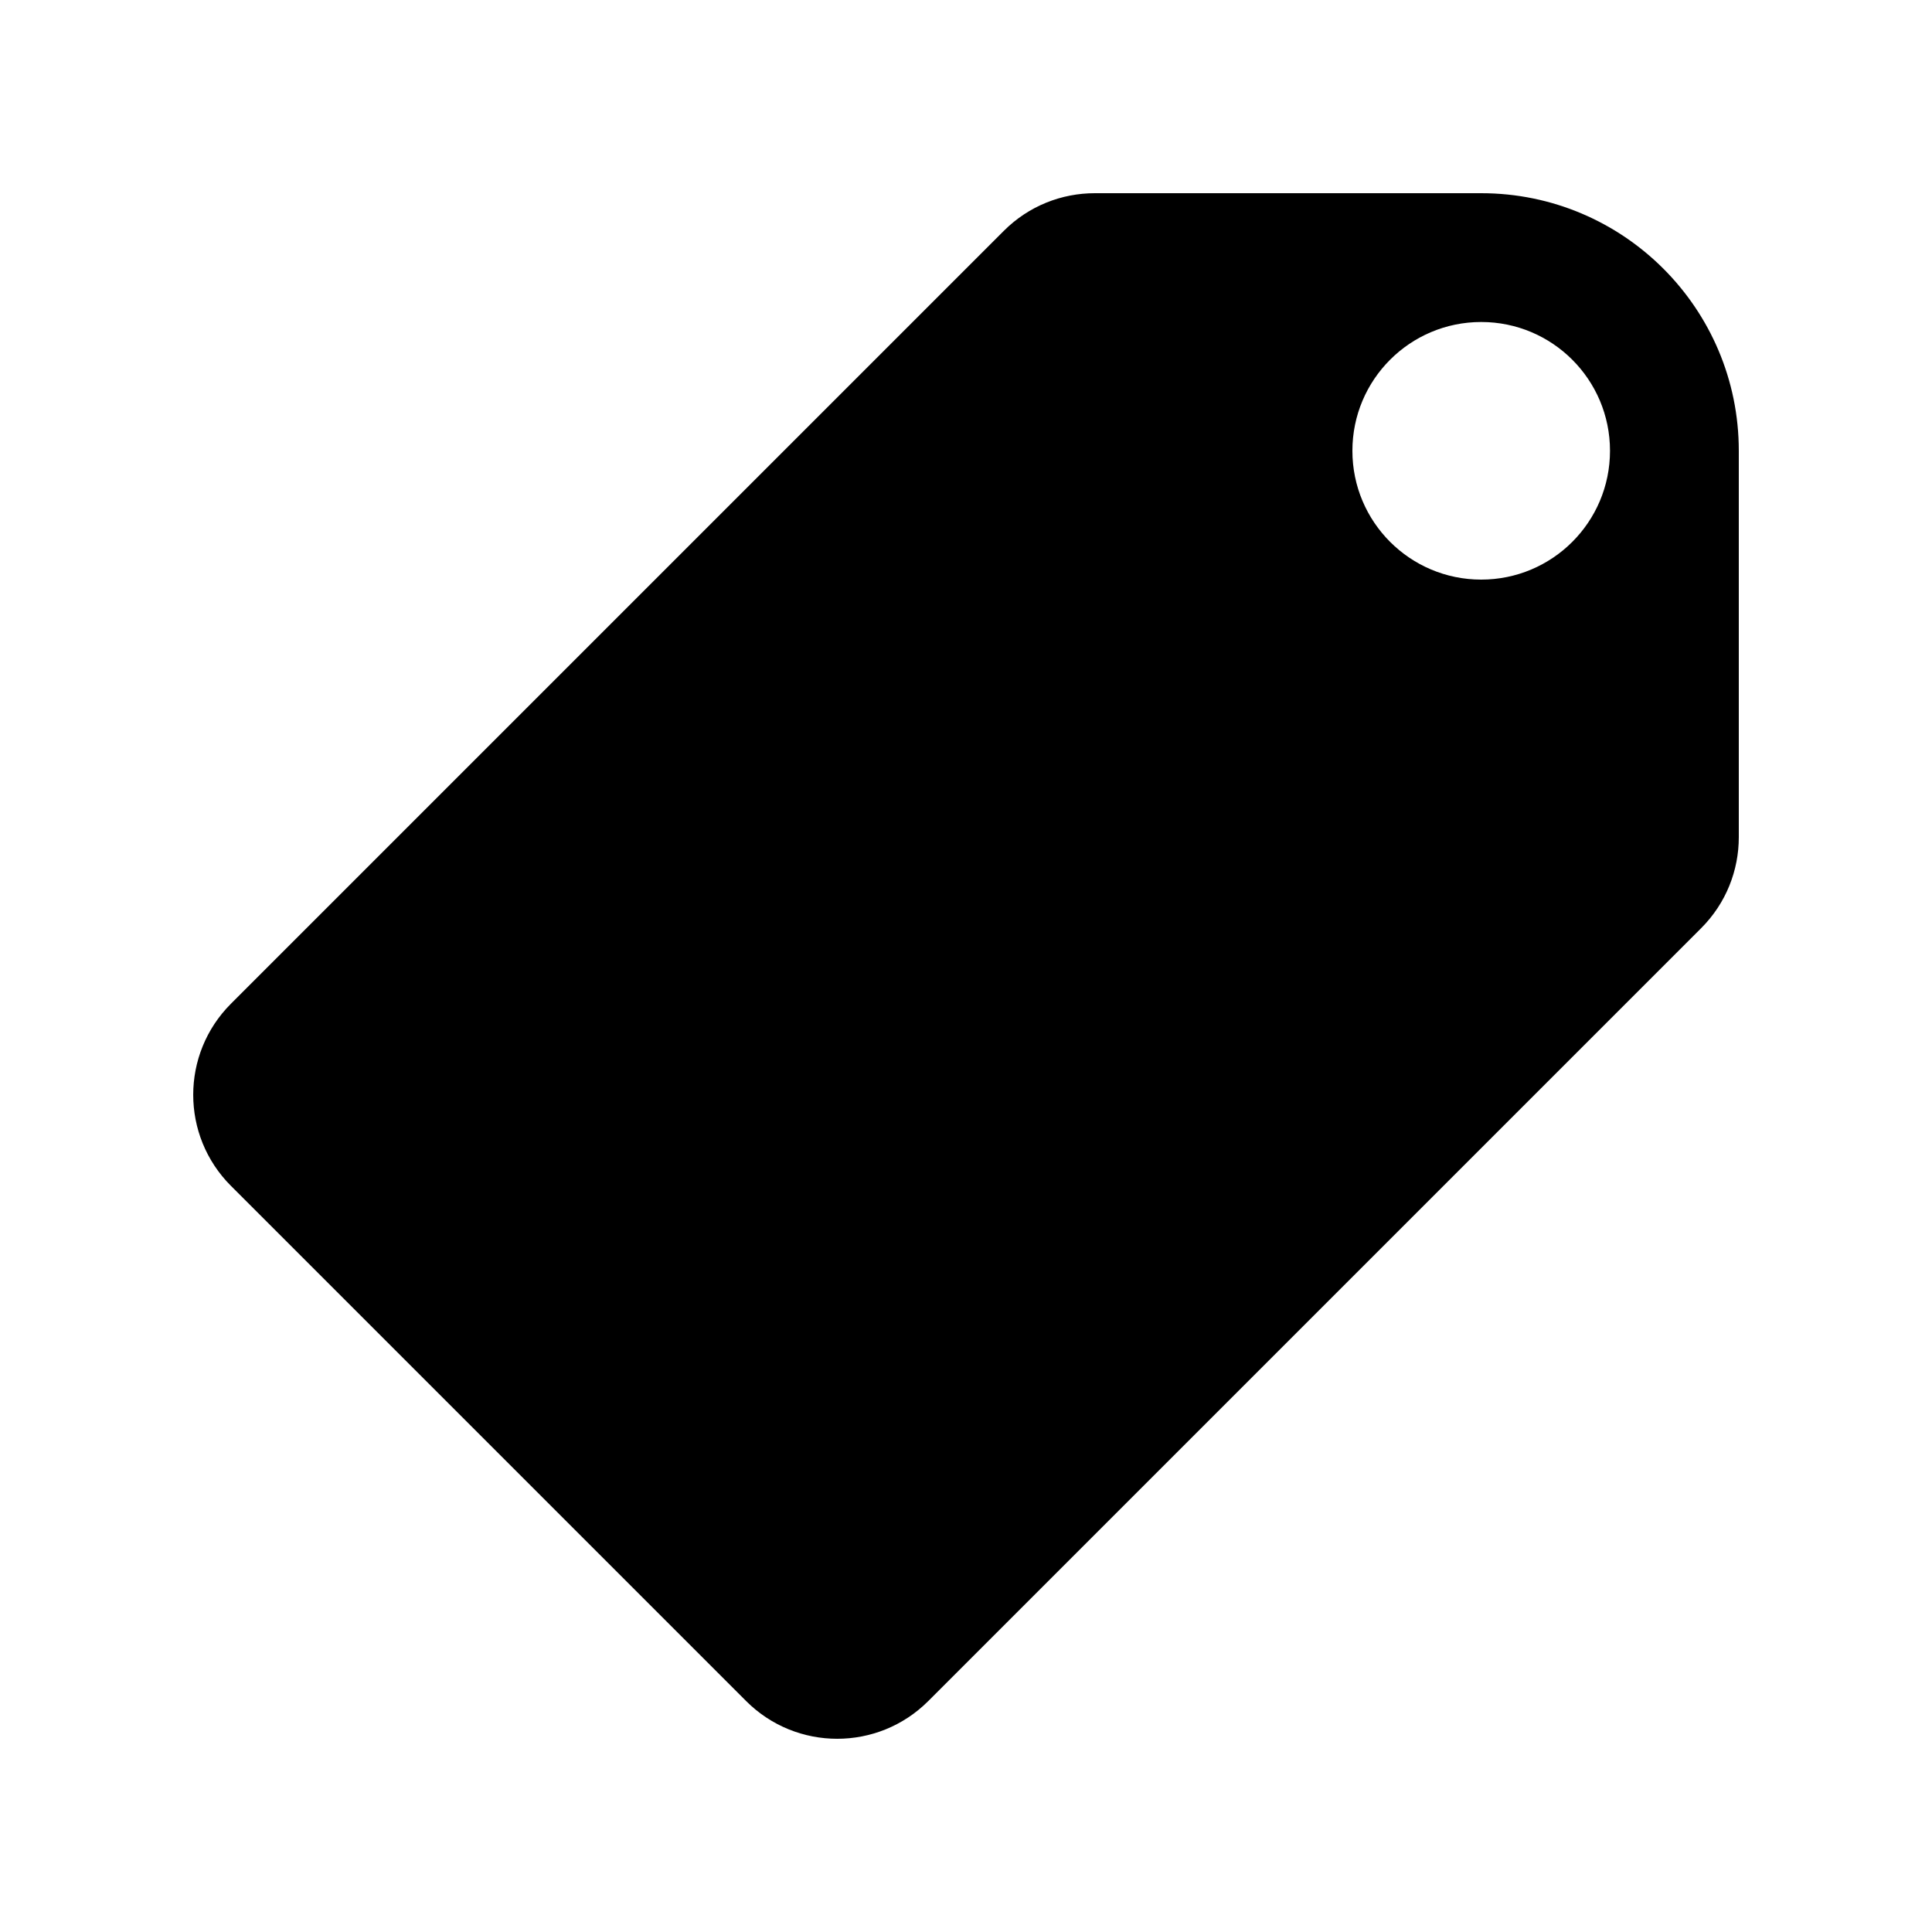
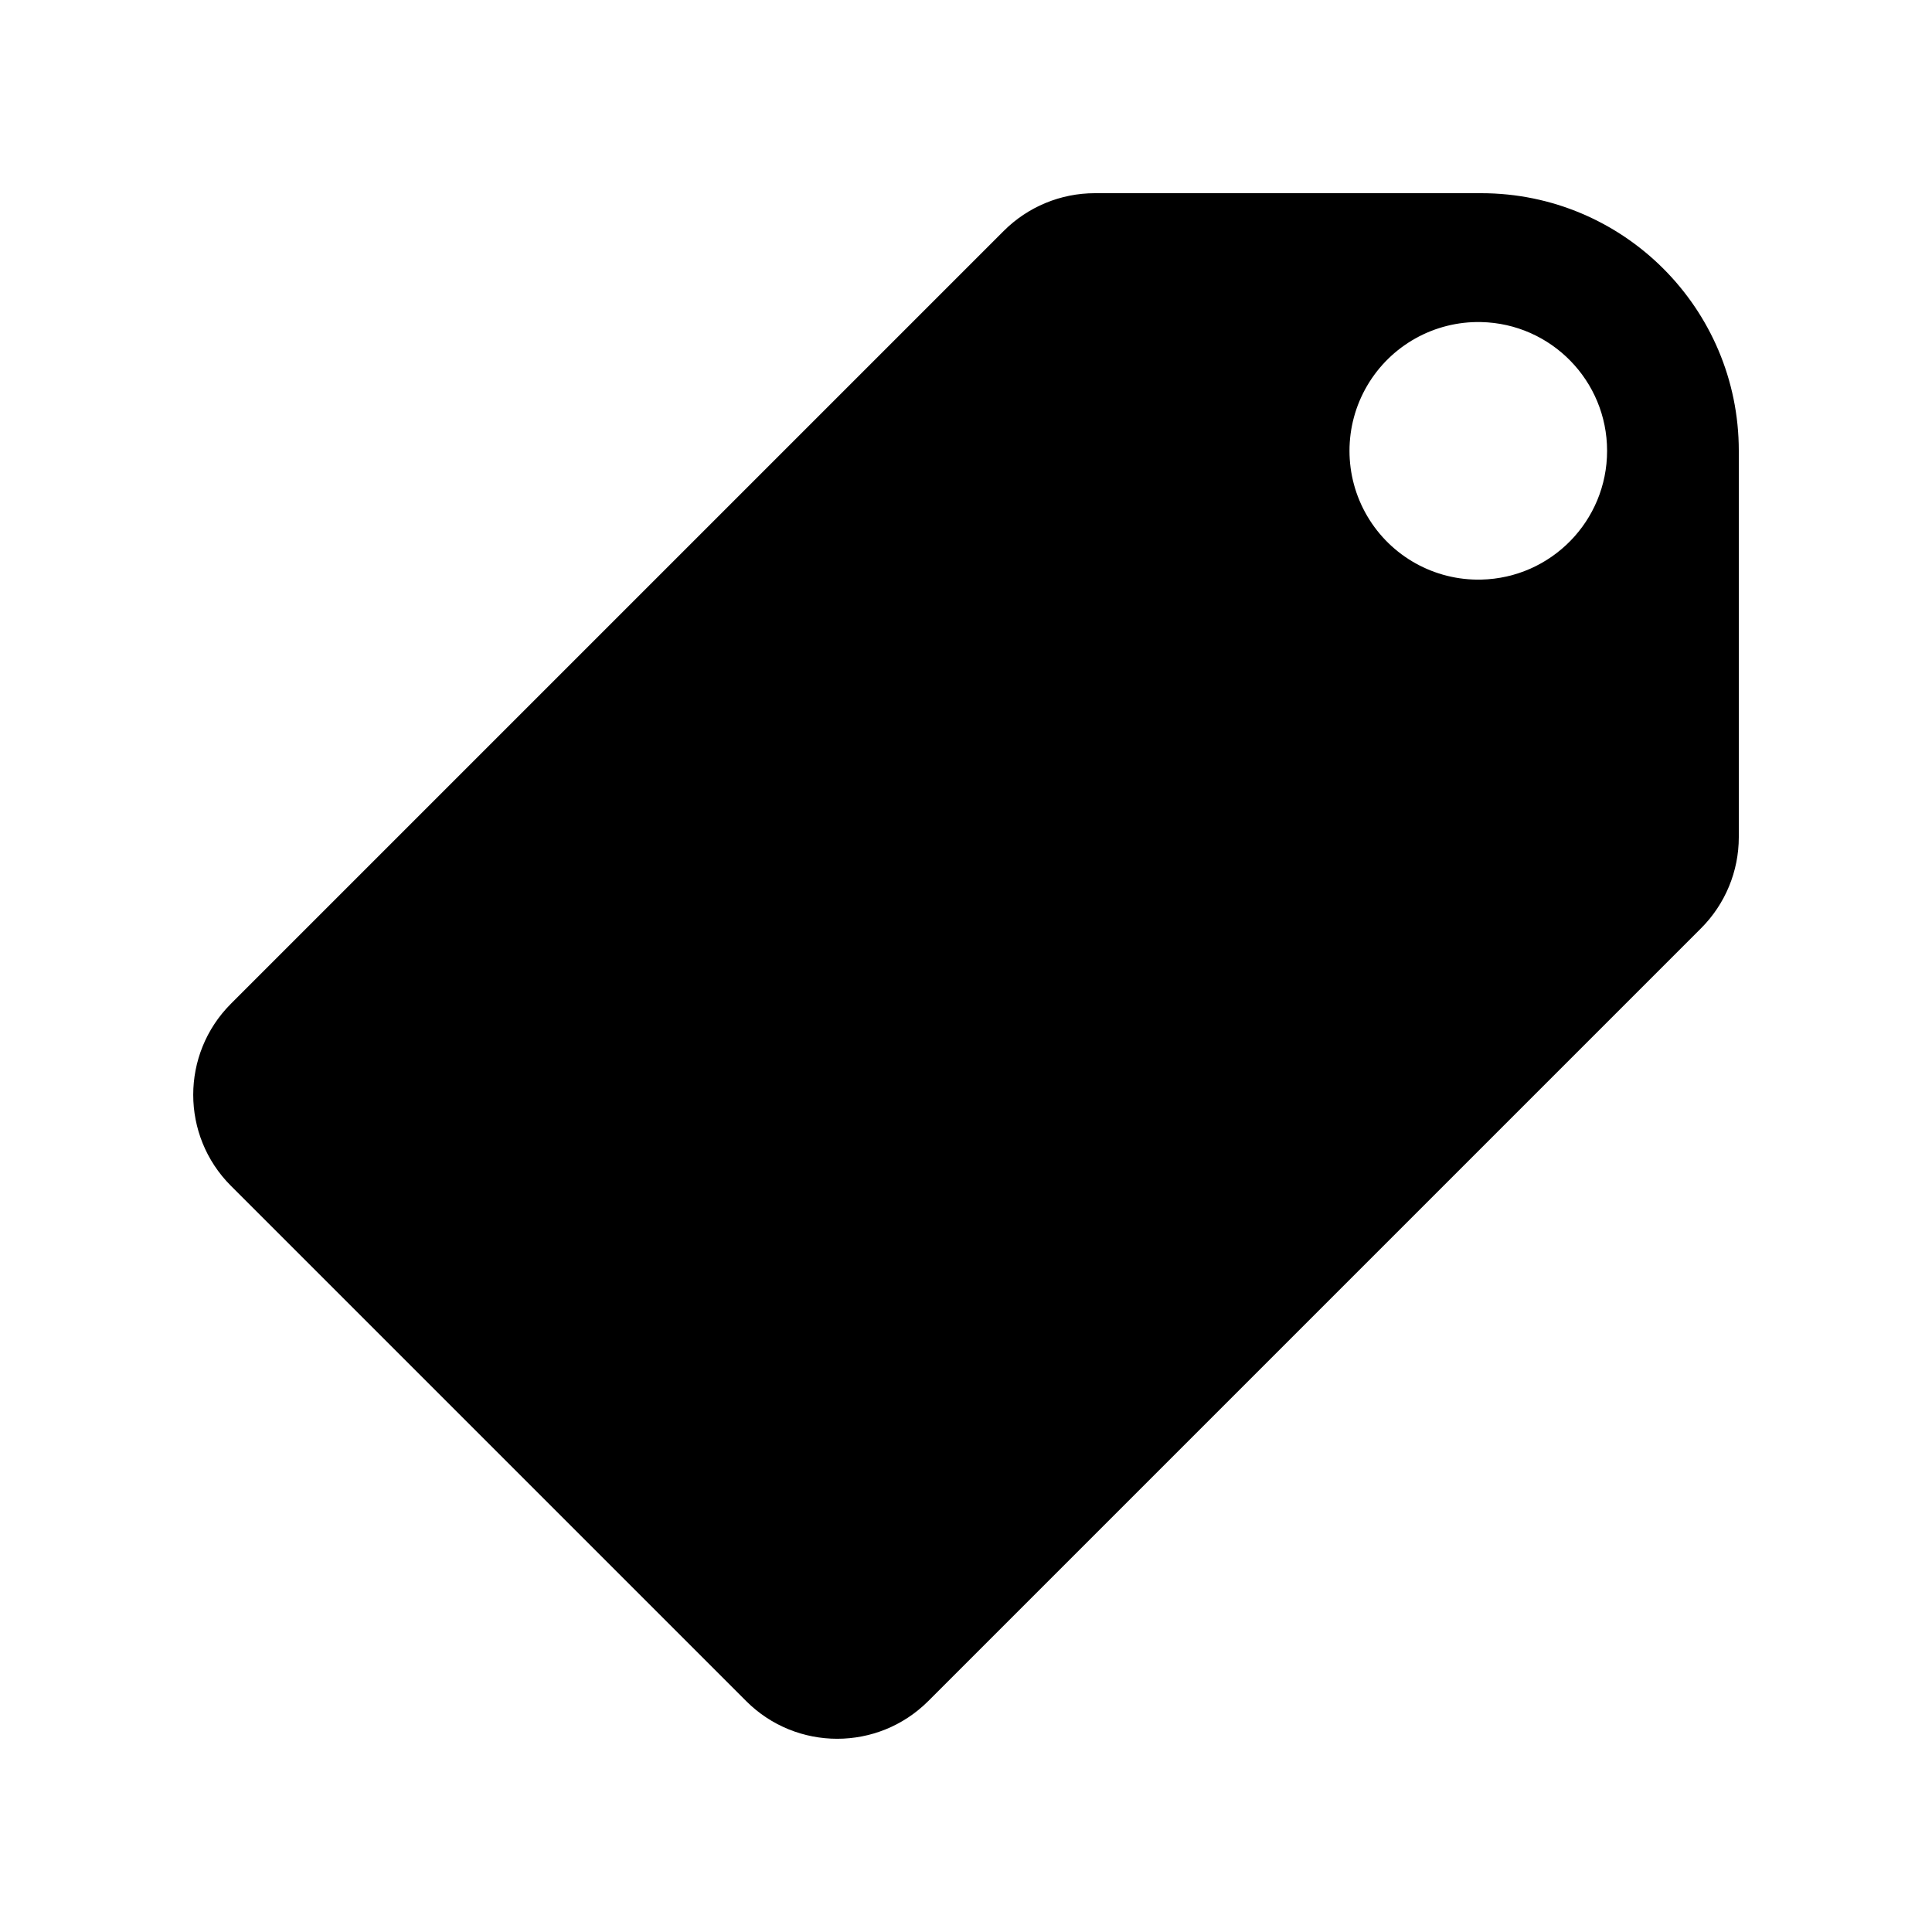
- <svg xmlns="http://www.w3.org/2000/svg" version="1.1" viewBox="0 0 30 30" xml:space="preserve">
-   <path d="M23,3h-6c-0.512,0-1.024,0.195-1.414,0.586l-12,12c-0.781,0.781-0.781,2.047,0,2.828l8,8c0.781,0.781,2.047,0.781,2.828,0  c0.391-0.391,11.609-11.609,12-12C26.805,14.024,27,13.512,27,13V7C27,4.791,25.209,3,23,3z M23,9c-1.105,0-2-0.895-2-2  c0-1.105,0.895-2,2-2s2,0.895,2,2C25,8.105,24.105,9,23,9z" />
+ <svg xmlns="http://www.w3.org/2000/svg" xml:space="preserve" viewBox="0 0 30 30">
+   <path d="M23 3h-6a2 2 0 0 0-1.414.586l-12 12a2 2 0 0 0 0 2.828l8 8a2 2 0 0 0 2.828 0l12-12A2 2 0 0 0 27 13V7a4 4 0 0 0-4-4m0 6a2 2 0 1 1-.001-3.999A2 2 0 0 1 23 9" />
</svg>
